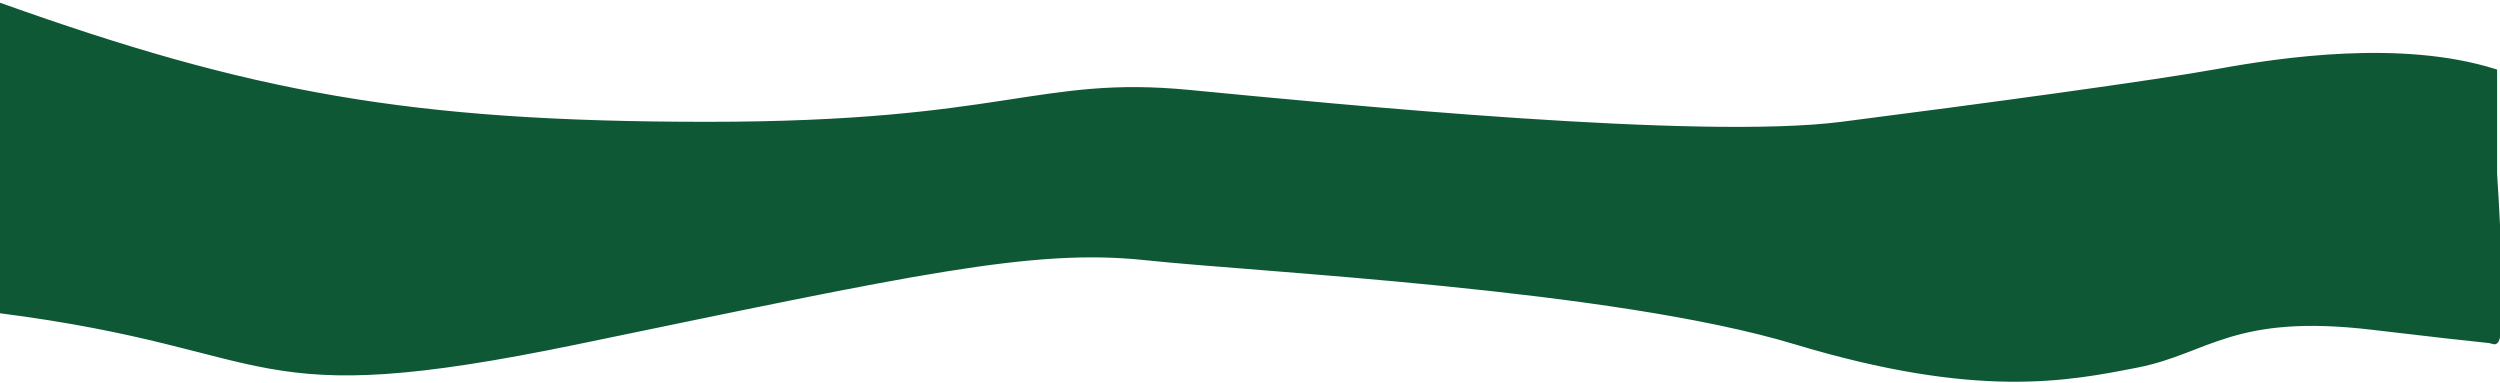
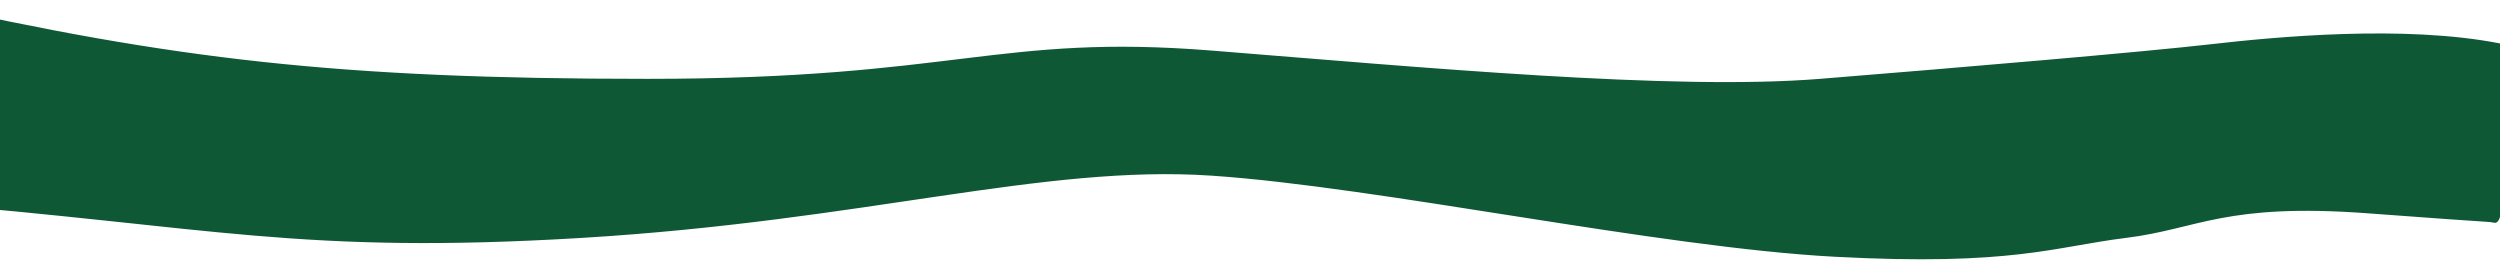
- <svg xmlns="http://www.w3.org/2000/svg" width="431" height="66" viewBox="0 0 431 66" fill="none">
-   <path d="M122 21.5C173.5 21.5 179 13.5 205 16C231 18.5 293 24.641 317.5 21.5C342 18.359 371.5 14.359 382.5 12.359C393.5 10.359 414 7.359 430 12.359V30C430 30 432 59.359 430 58.859C428 58.359 433 59.218 409 56.359C385 53.5 380.5 60.5 368.5 62.859L368.288 62.901C356.317 65.255 340.815 68.303 309.5 58.859C278 49.359 217 46.449 197.5 44.359C178 42.27 157.5 46.859 99.5 58.859C41.5 70.859 49.457 59.86 0 53.5V30V1C43 16.359 70.5 21.5 122 21.5Z" fill="#0E5835" />
-   <path d="M0 30L430 30M0 30V53.5C49.457 59.86 41.5 70.859 99.5 58.859C157.5 46.859 178 42.27 197.5 44.359C217 46.449 278 49.359 309.5 58.859C341 68.359 356.5 65.218 368.5 62.859C380.5 60.5 385 53.5 409 56.359C433 59.218 428 58.359 430 58.859C432 59.359 430 30 430 30M0 30V1C43 16.359 70.5 21.5 122 21.5C173.5 21.5 179 13.5 205 16C231 18.5 293 24.641 317.5 21.5C342 18.359 371.5 14.359 382.5 12.359C393.5 10.359 414 7.359 430 12.359V30" stroke="#0E5835" />
+ <svg xmlns="http://www.w3.org/2000/svg" width="834" height="87" viewBox="0 0 834 87" fill="none">
+   <path d="M216.063 26.804C319.089 26.804 333.093 11.699 404.111 17.363C475.13 23.028 558.151 30.758 607.164 26.804C656.176 22.851 715.191 17.816 737.197 15.298C759.203 12.781 801.992 8.706 834 15V38C834 38 836.223 74.459 832.222 73.829C828.22 73.2 838.223 74.281 790.211 70.682C742.198 67.084 733.196 75.895 709.19 78.864C685.184 81.834 671.18 88.305 612.165 85.158C553.15 82.011 460.126 61.871 404.111 58.095C348.097 54.319 288.081 73.2 194.057 78.864C100.033 84.528 70.94 75.089 -28 67.084V37.503V1C58.022 20.333 113.036 26.804 216.063 26.804Z" fill="#0E5835" />
+   <path d="M-28 37.503L834 38M-28 37.503V67.084C70.94 75.089 100.033 84.528 194.057 78.864C288.081 73.2 348.097 54.319 404.111 58.095C460.126 61.871 553.15 82.011 612.165 85.158C671.18 88.305 685.184 81.834 709.19 78.864C733.196 75.895 742.199 67.084 790.211 70.682C838.223 74.281 828.22 73.2 832.222 73.829C836.223 74.459 834 38 834 38M-28 37.503V1C58.022 20.333 113.036 26.804 216.063 26.804C319.089 26.804 333.093 11.699 404.111 17.363C475.13 23.028 558.151 30.758 607.164 26.804C656.176 22.851 715.191 17.816 737.197 15.298C759.203 12.781 801.992 8.706 834 15V38" stroke="#0E5835" />
</svg>
